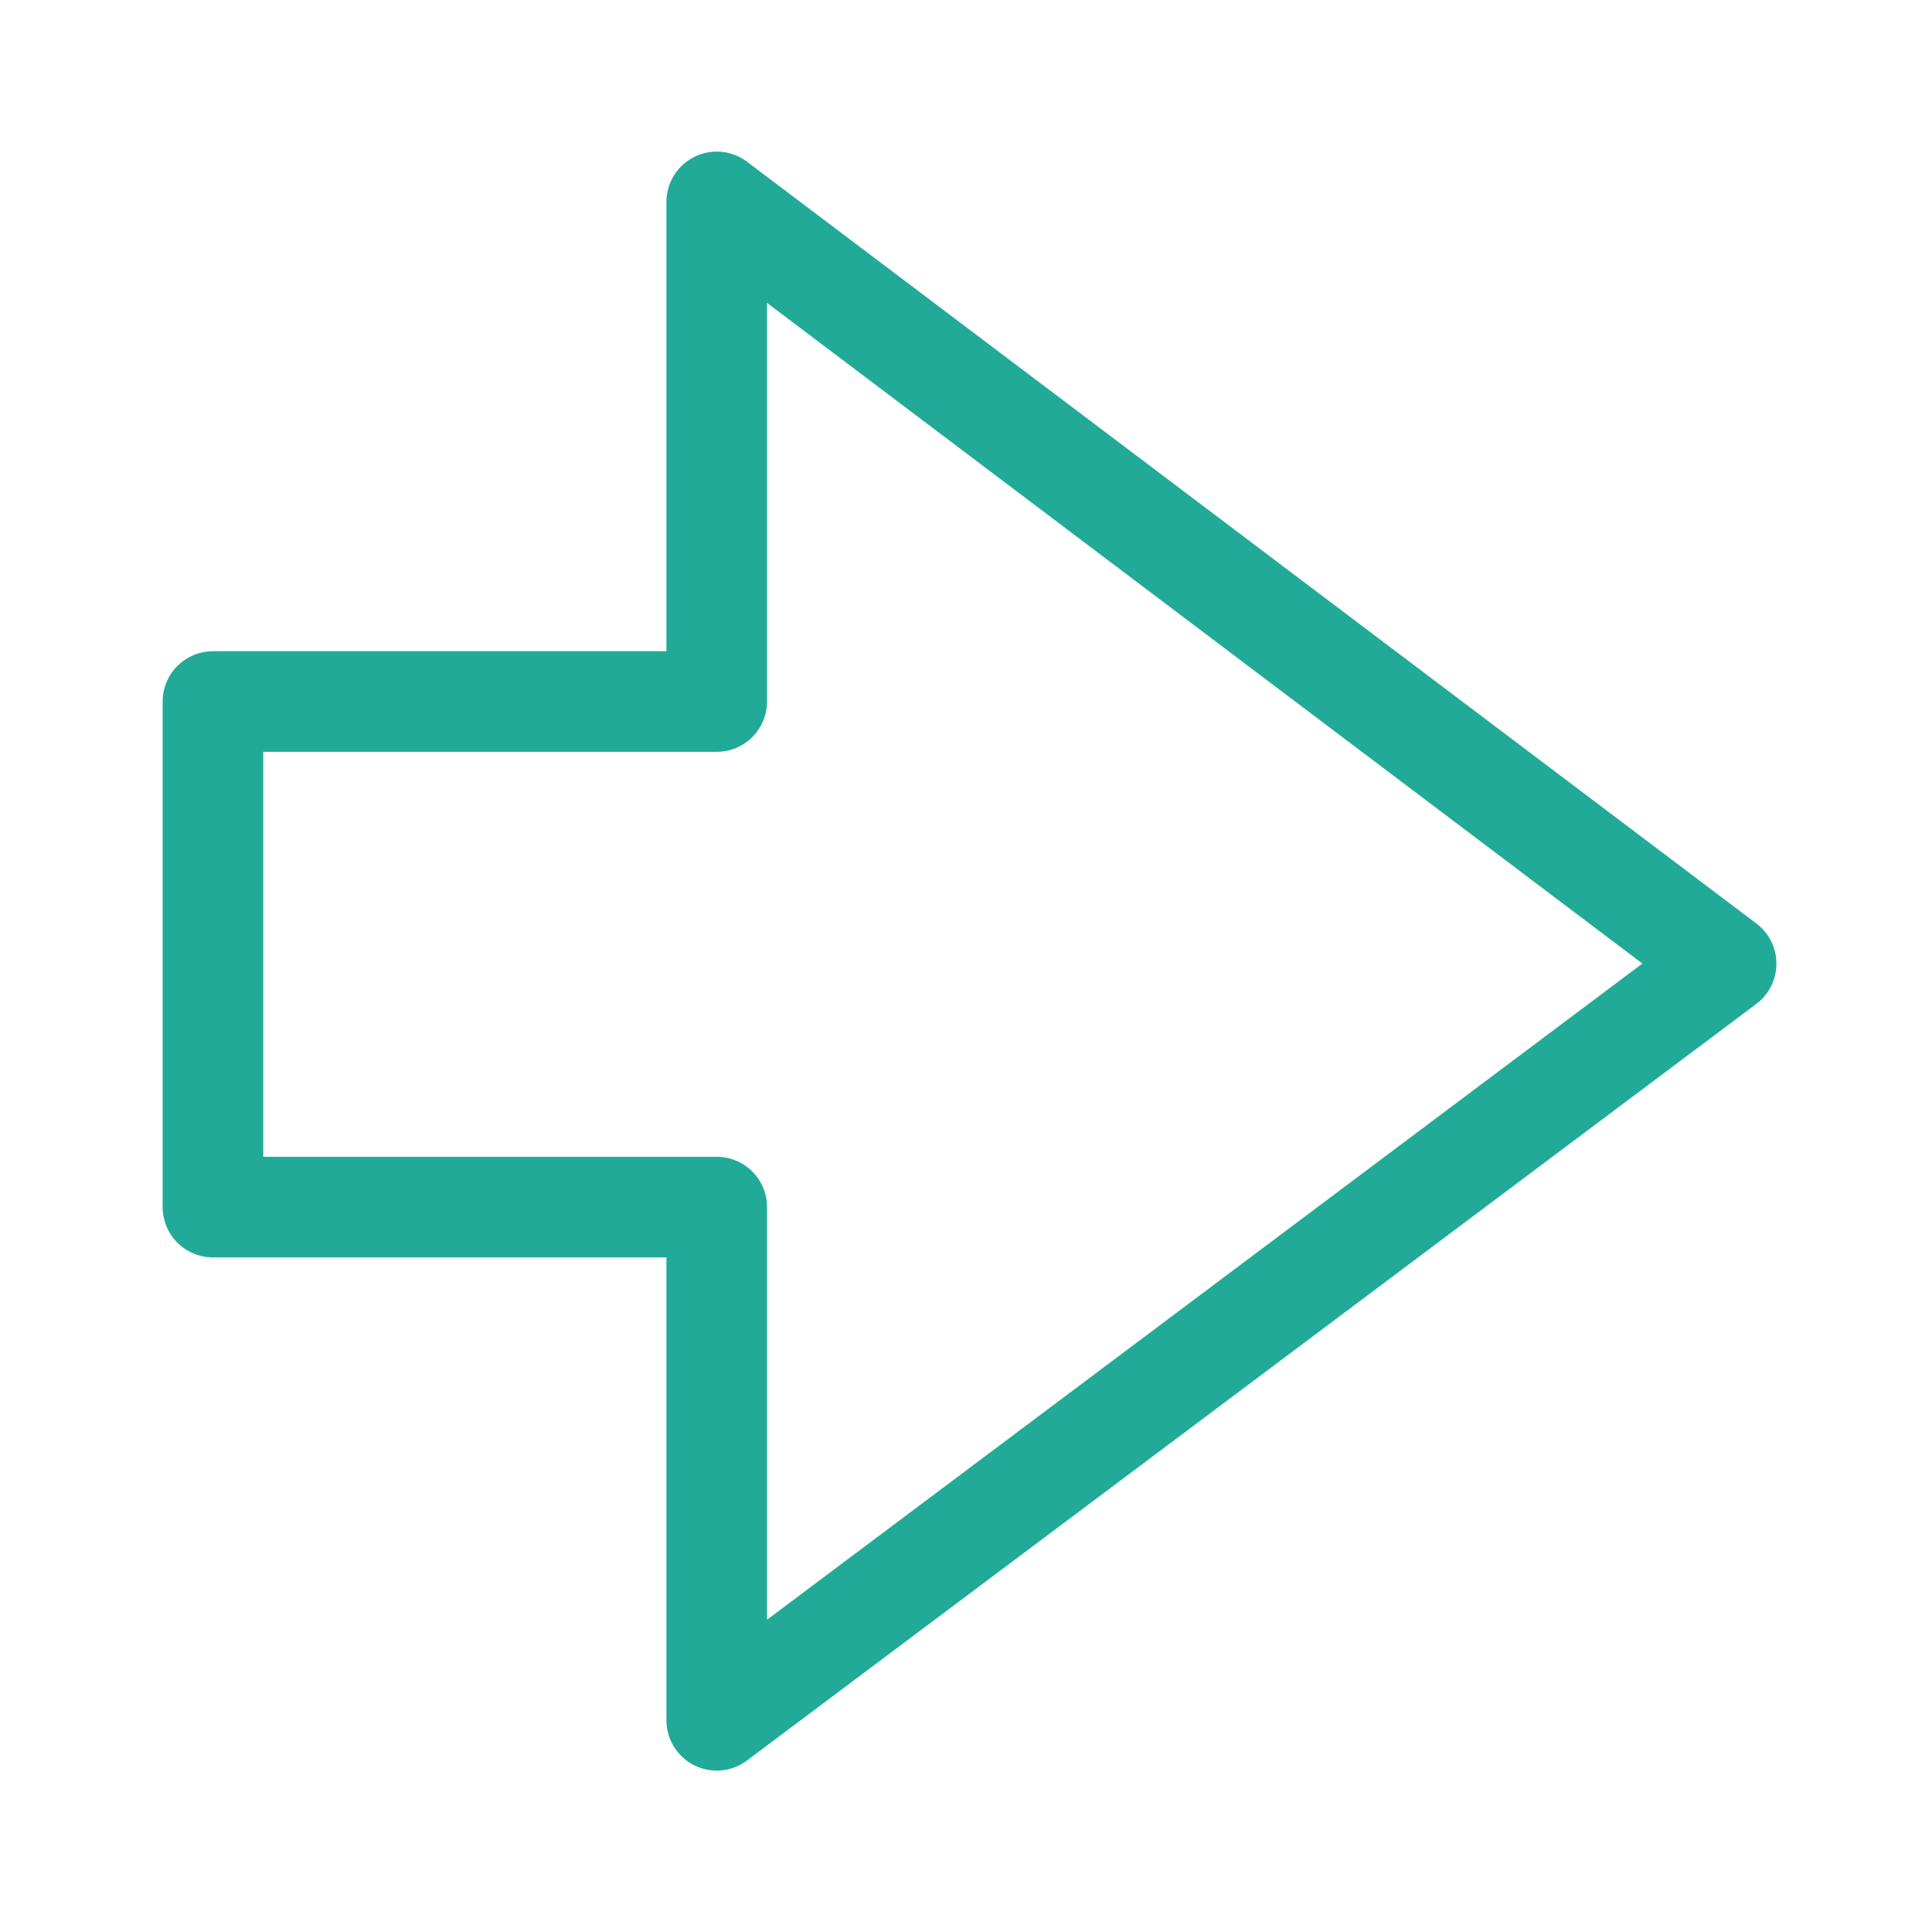
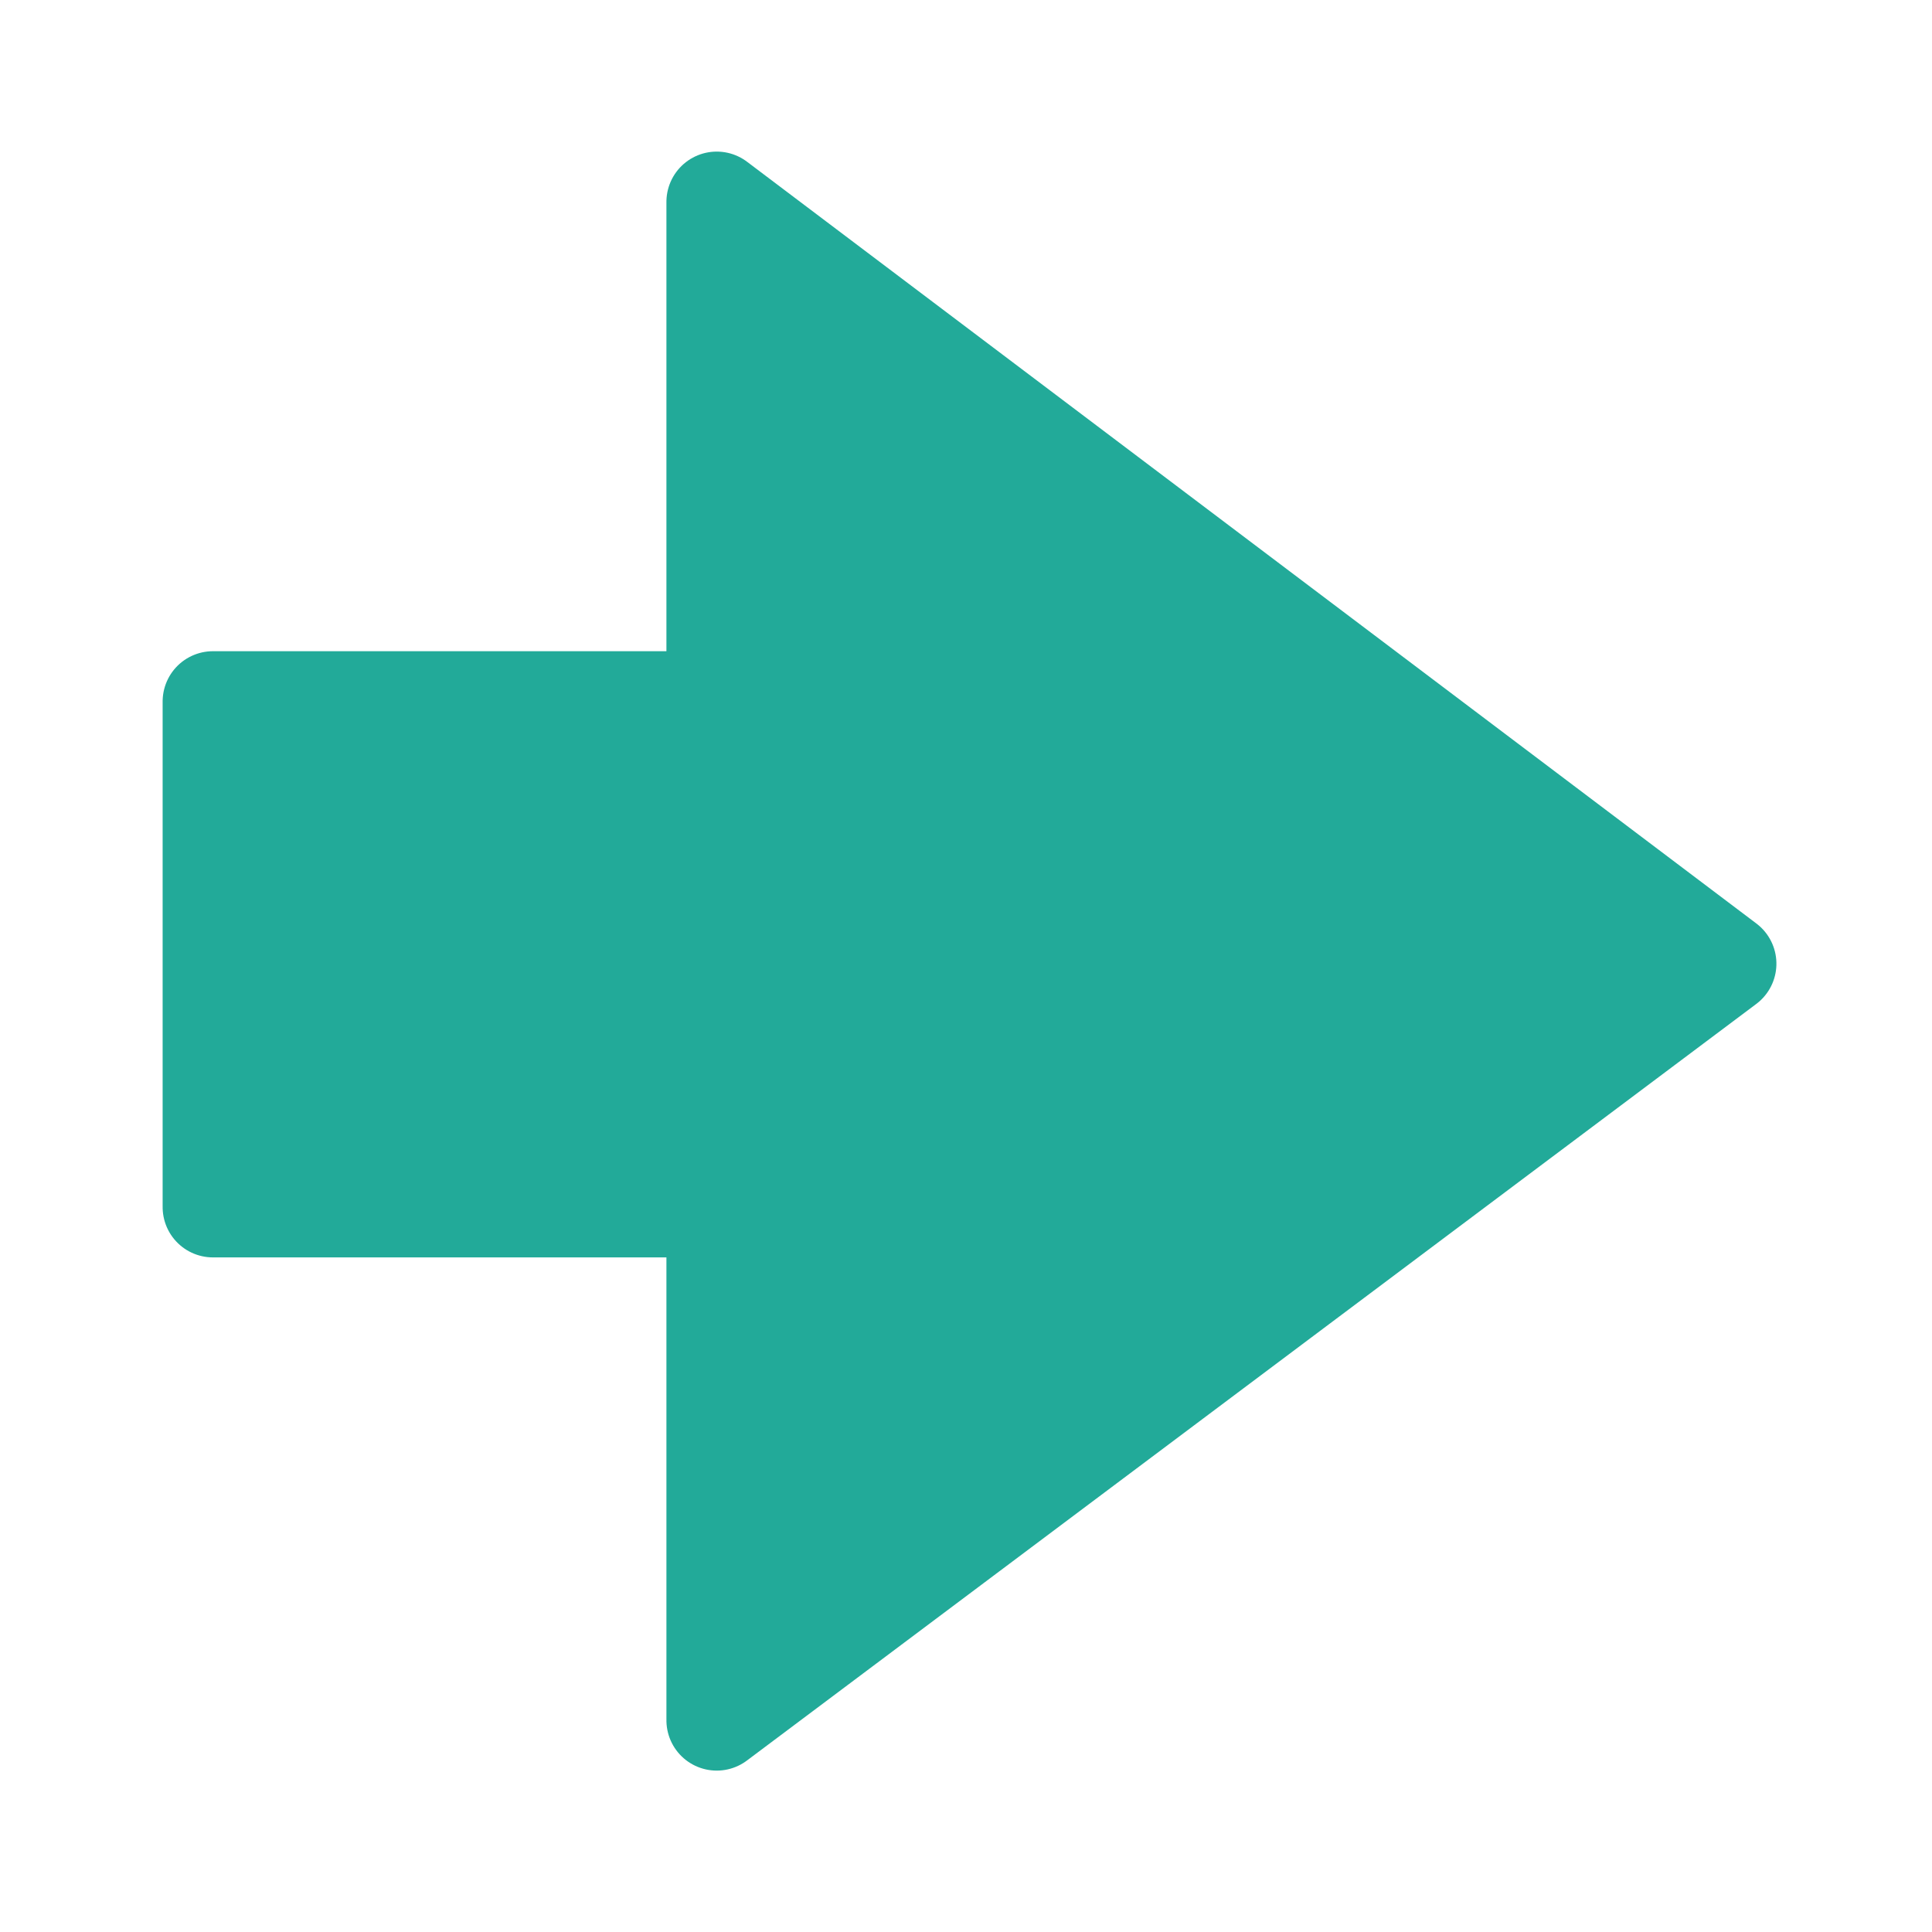
- <svg xmlns="http://www.w3.org/2000/svg" width="256" height="256" viewBox="0 0 67.733 67.733" version="1.1" id="svg4532">
+ <svg xmlns="http://www.w3.org/2000/svg" id="svg4532" version="1.1" viewBox="0 0 67.733 67.733" height="256" width="256">
  <defs id="defs4526">
    </defs>
-   <g id="layer1" transform="translate(0,-229.2666)">
-     <g id="g856" transform="matrix(0,-2.350543,2.350543,0,-584.4853,342.6266)" style="fill:none;fill-opacity:1;stroke:#22aa99;stroke-width:1.501;stroke-linecap:round;stroke-linejoin:round;stroke-miterlimit:4;stroke-dasharray:none;stroke-opacity:1">
-       <path id="rect852" style="fill:none;fill-opacity:1;stroke:#22aa99;stroke-width:13.333;stroke-linecap:round;stroke-linejoin:round;stroke-miterlimit:4;stroke-dasharray:none;stroke-opacity:1;paint-order:stroke fill markers" d="M 95.871,27.1 V 93.854 H 27.869 L 128.123,227.6 229.062,93.854 H 162.861 V 27.1 Z" transform="matrix(0.1125626,0,0,0.1125626,19.43188,248.7853)" />
-       <g id="g6074" transform="matrix(0.865323,0,0,1.721569,4.62102,-204.0491)" style="fill:none;fill-opacity:1;stroke:#22aa99;stroke-width:1.23;stroke-linecap:round;stroke-linejoin:round;stroke-miterlimit:4;stroke-dasharray:none;stroke-opacity:1" />
+   <g transform="translate(0,-229.2666)" id="layer1">
+     <g style="fill:#22aa99;fill-opacity:1;stroke:#22aa99;stroke-width:1.501;stroke-linecap:round;stroke-linejoin:round;stroke-miterlimit:4;stroke-dasharray:none;stroke-opacity:1" transform="matrix(0,-2.350543,2.350543,0,-584.4853,342.6266)" id="g856">
+       <path transform="matrix(0.1125626,0,0,0.1125626,19.43188,248.7853)" d="M 95.871,27.1 V 93.854 H 27.869 L 128.123,227.6 229.062,93.854 H 162.861 V 27.1 Z" style="fill:#22aa99;fill-opacity:1;stroke:#22aa99;stroke-width:13.333;stroke-linecap:round;stroke-linejoin:round;stroke-miterlimit:4;stroke-dasharray:none;stroke-opacity:1;paint-order:stroke fill markers" id="rect852" />
+       <g style="fill:#22aa99;fill-opacity:1;stroke:#22aa99;stroke-width:1.23;stroke-linecap:round;stroke-linejoin:round;stroke-miterlimit:4;stroke-dasharray:none;stroke-opacity:1" transform="matrix(0.865323,0,0,1.721569,4.62102,-204.0491)" id="g6074" />
    </g>
  </g>
</svg>
